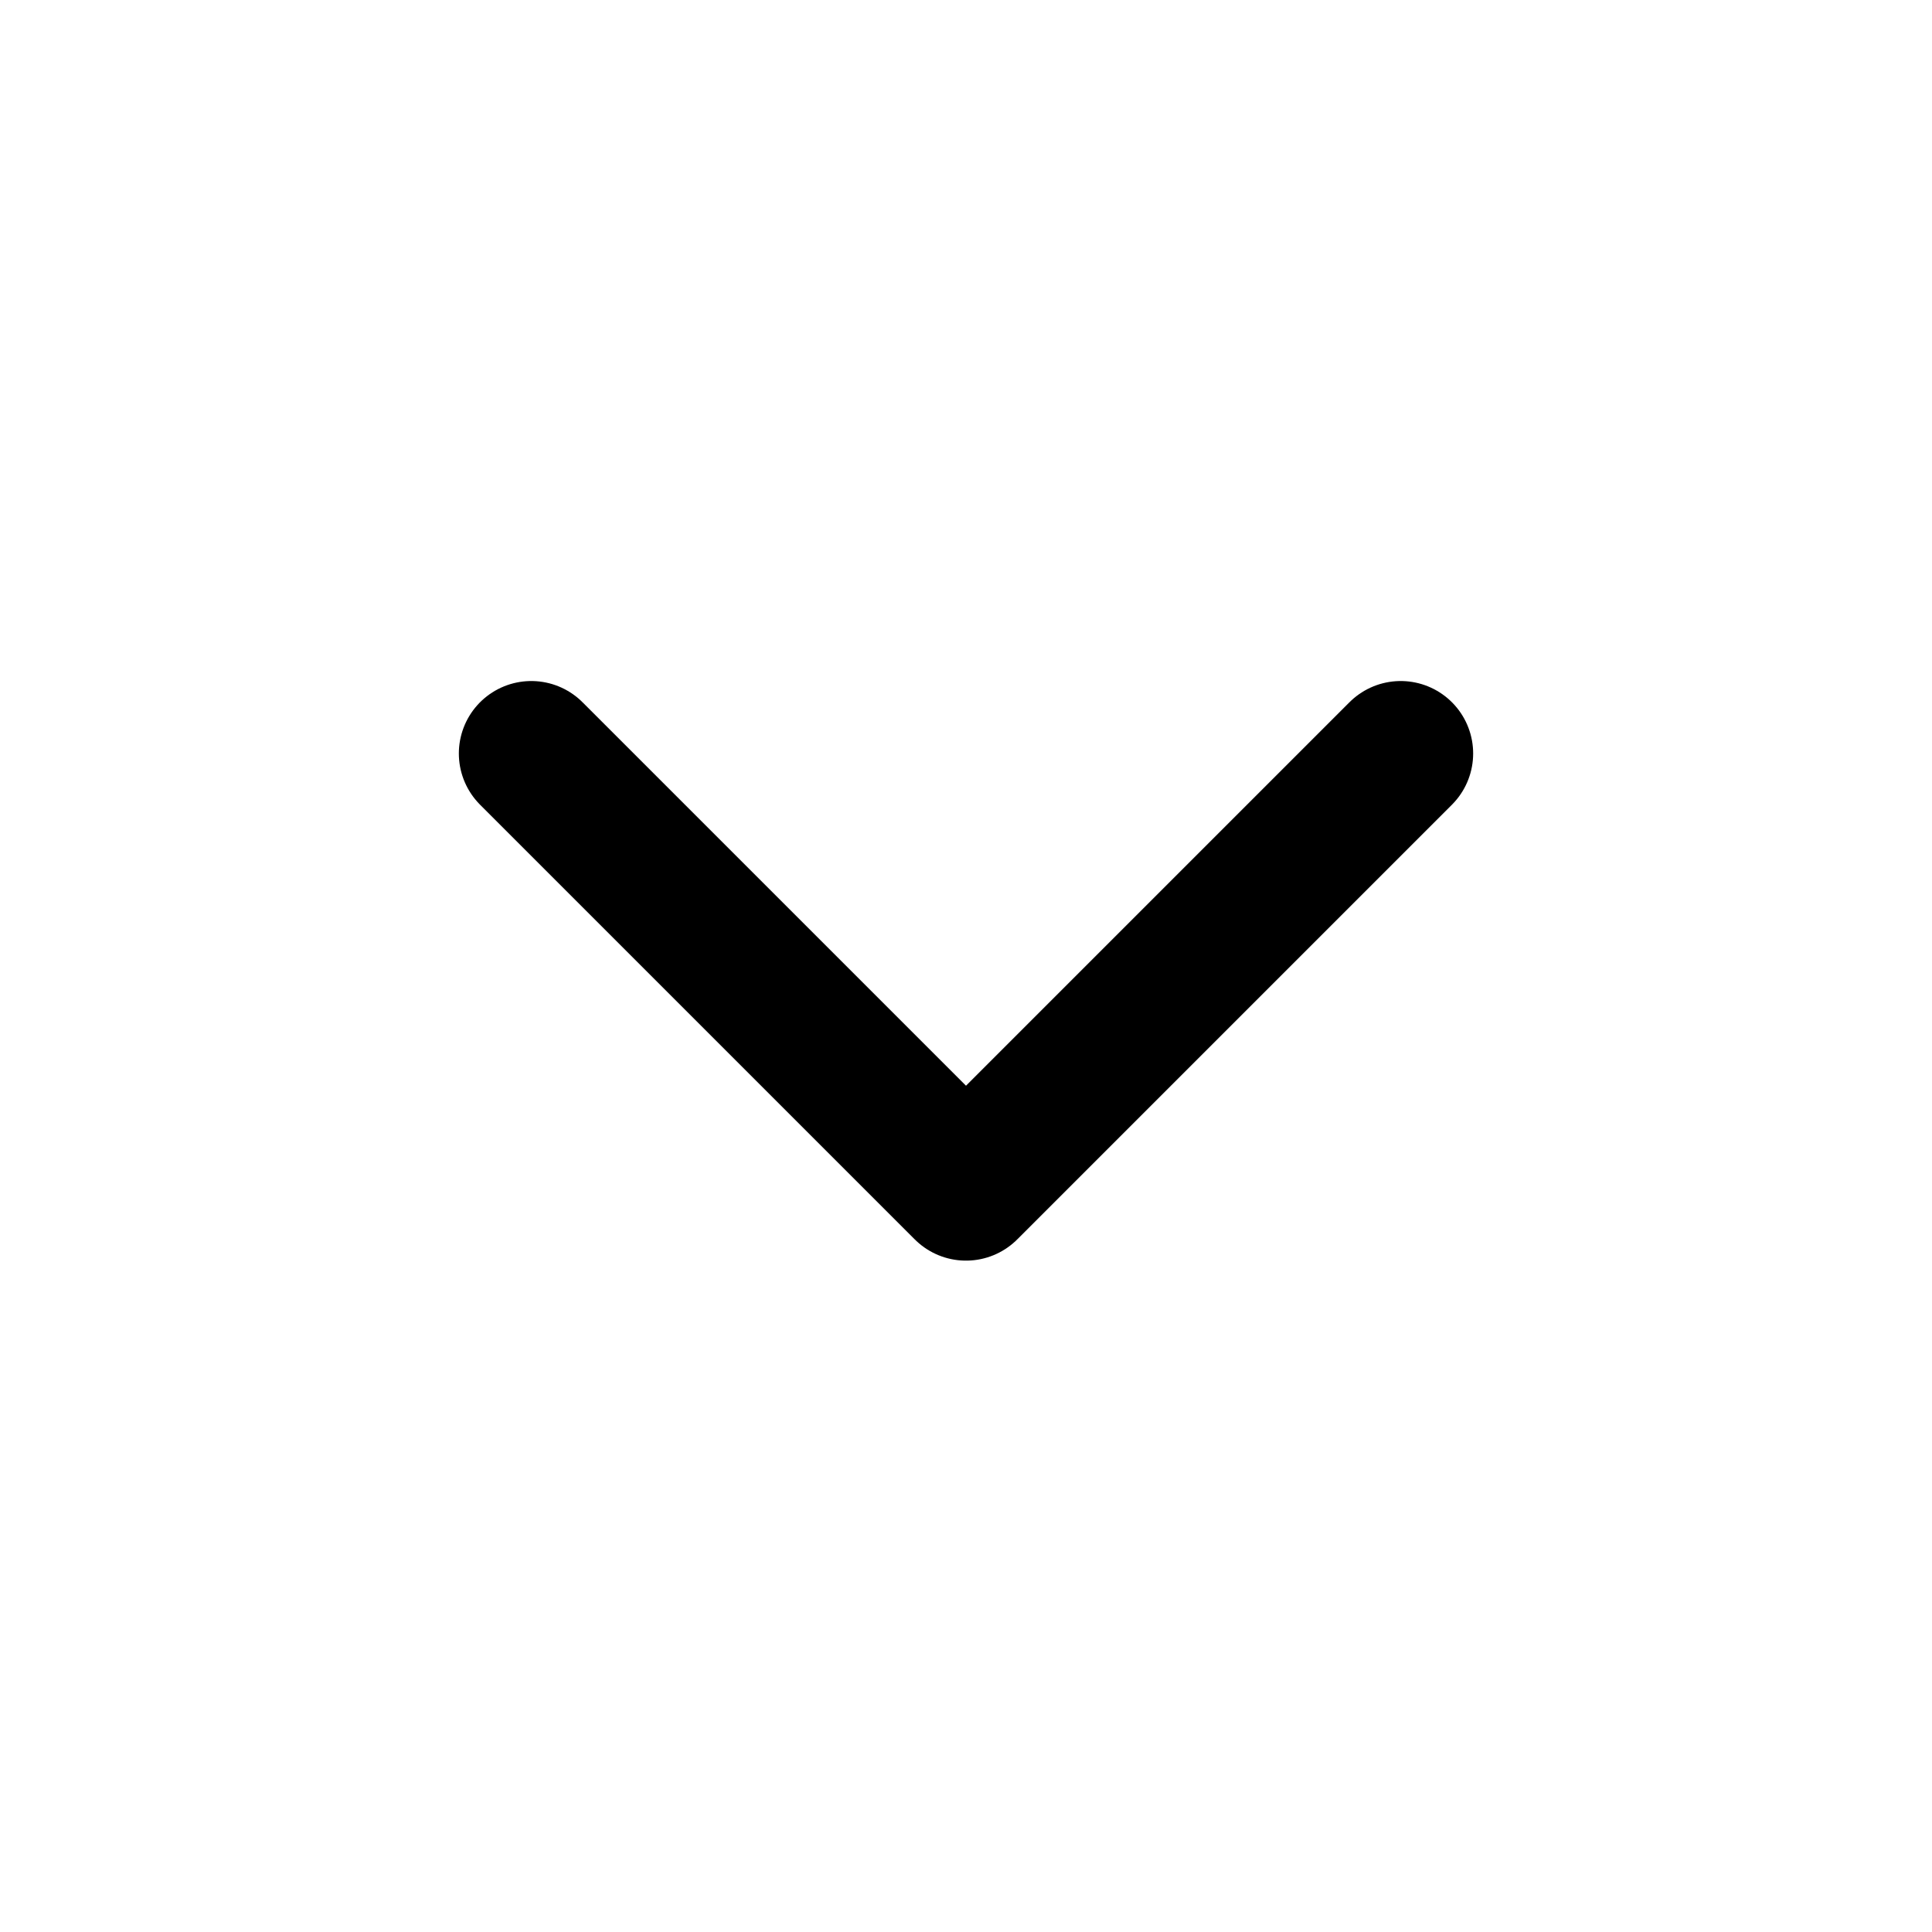
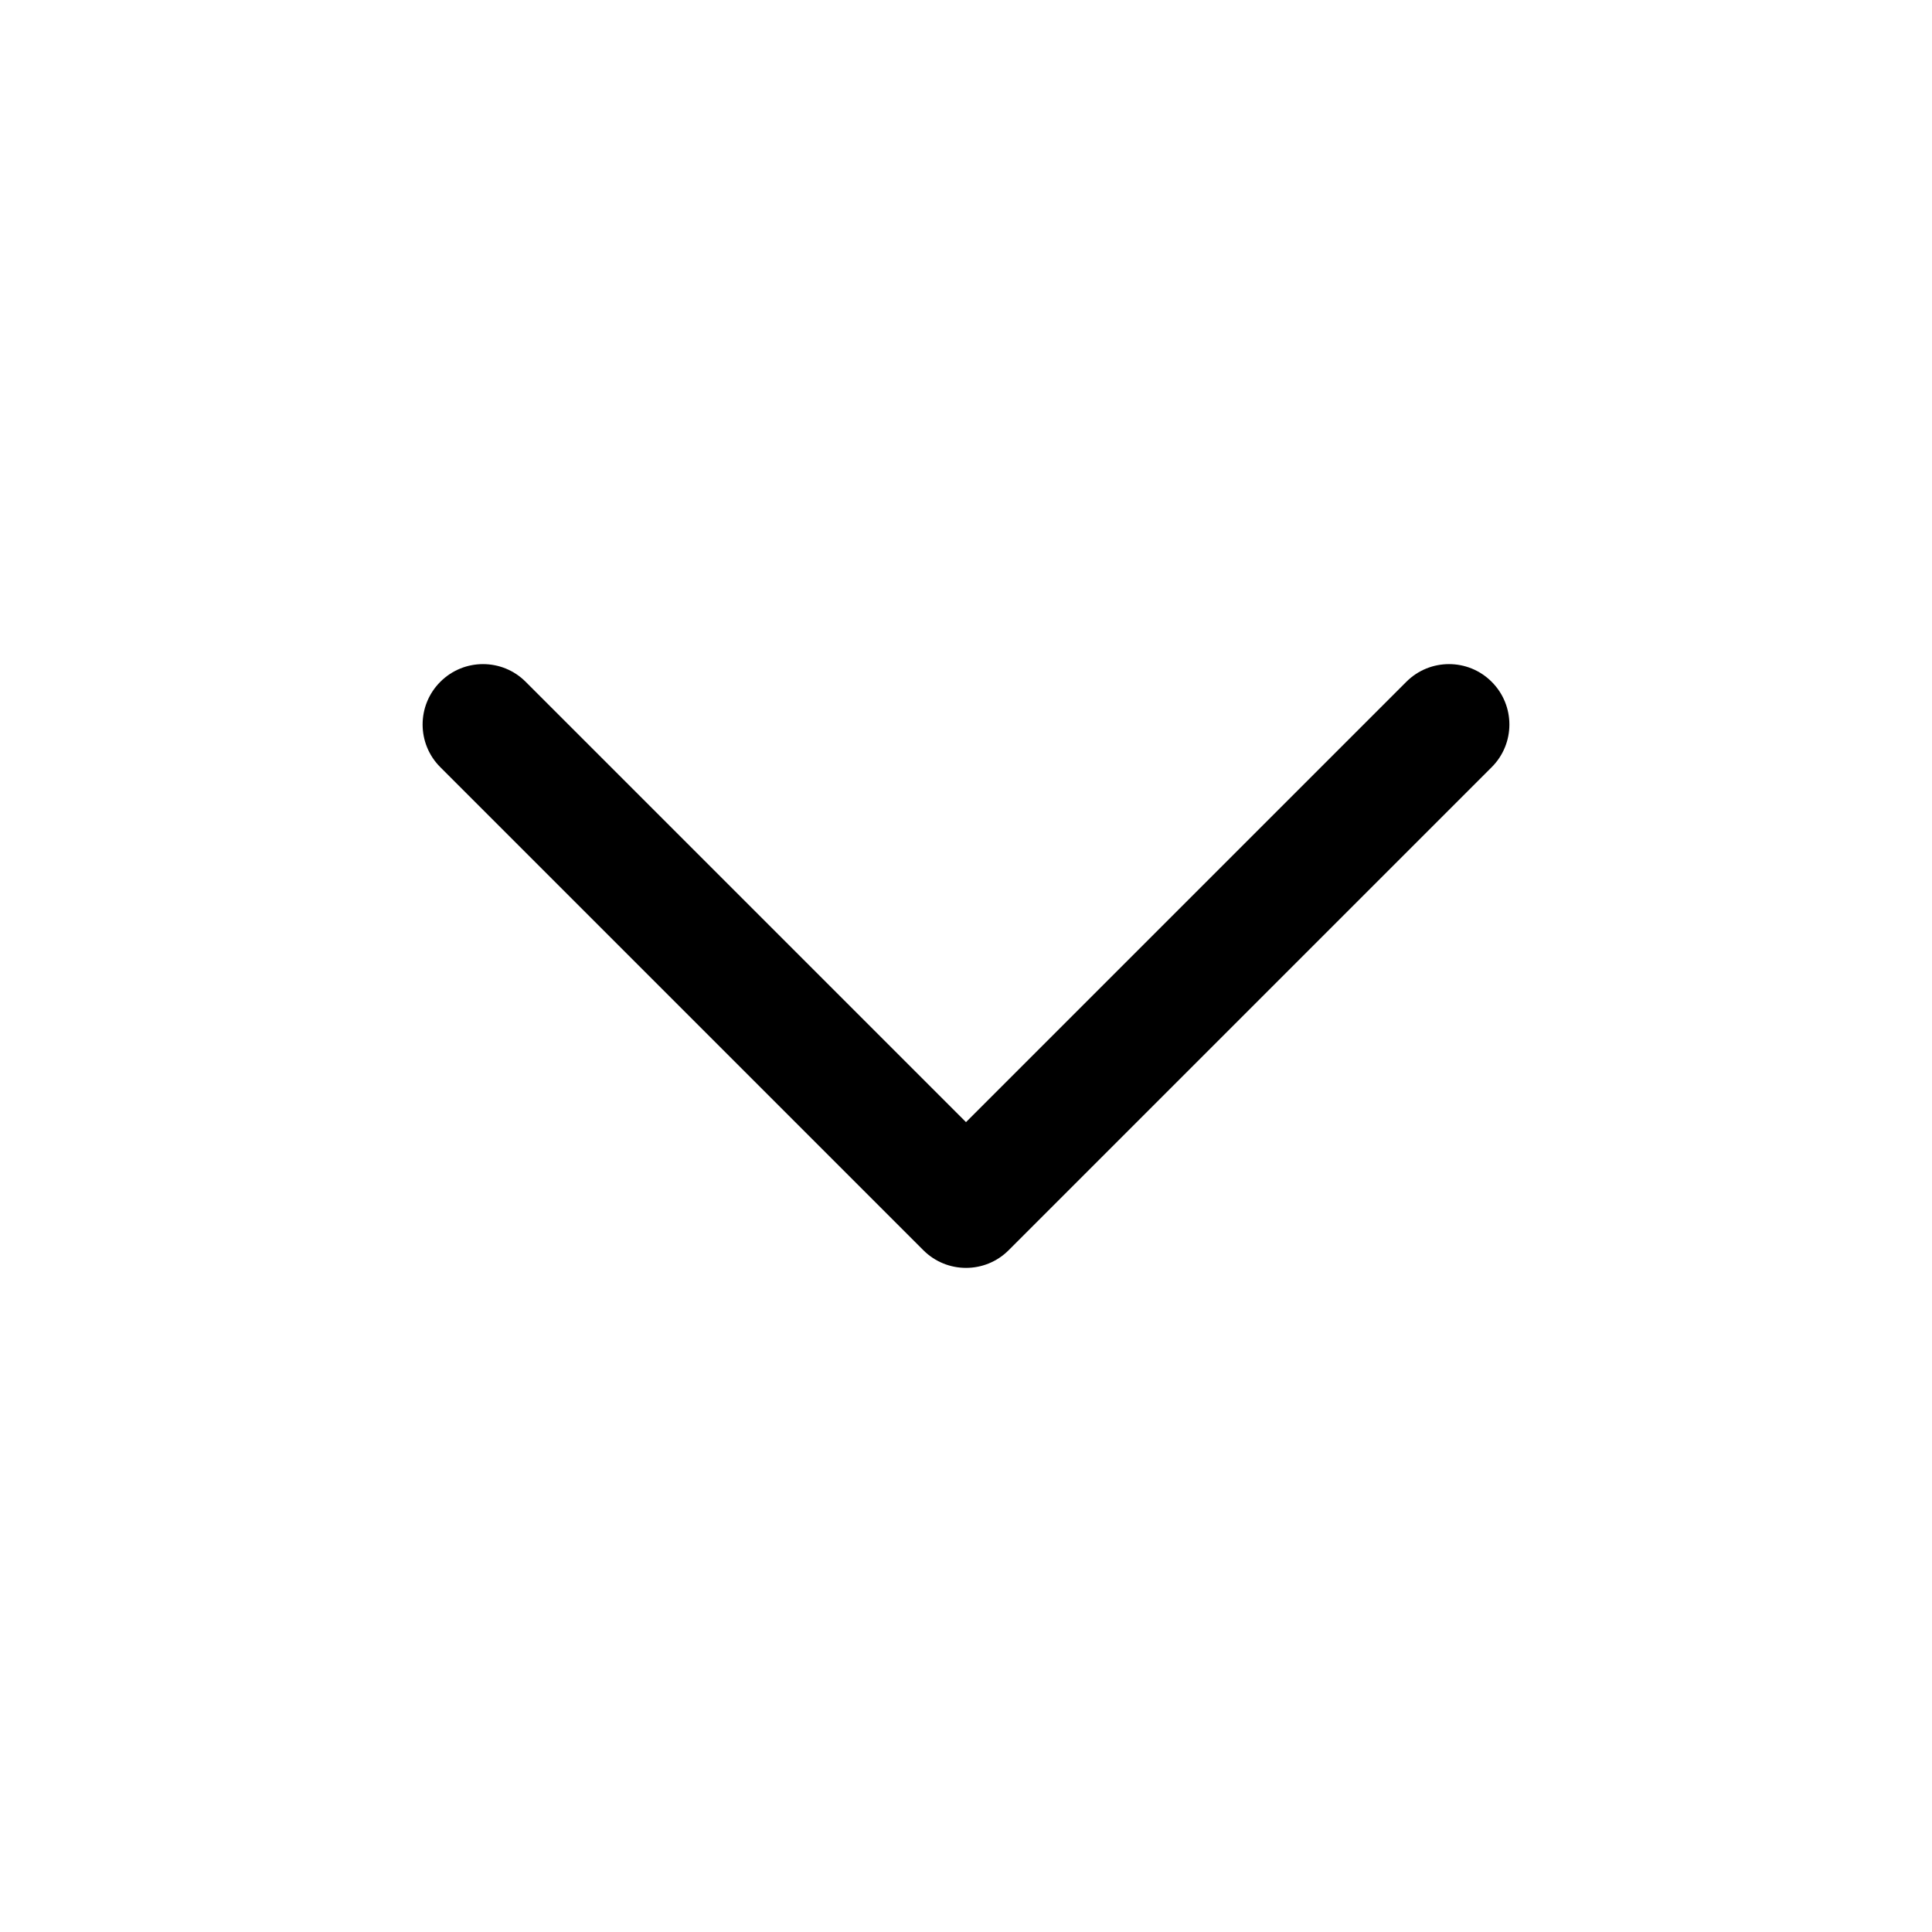
- <svg xmlns="http://www.w3.org/2000/svg" viewBox="0 0 20 20" width="20" height="20" fill="none" stroke="currentColor" stroke-width="1.5">
-   <polyline points="5.5,7.8 10,12.3 14.5,7.8" stroke-linecap="round" stroke-linejoin="round" />
+ <svg xmlns="http://www.w3.org/2000/svg" width="32" height="32" viewBox="0 0 32 32" fill="none">
+   <path d="M7.293 12.707C6.902 12.317 6.902 11.684 7.293 11.293C7.684 10.902 8.317 10.902 8.707 11.293L16 18.586L23.293 11.293C23.683 10.902 24.317 10.902 24.707 11.293C25.098 11.684 25.098 12.317 24.707 12.707L16.707 20.707C16.317 21.098 15.684 21.098 15.293 20.707L7.293 12.707Z" fill="currentColor" />
</svg>
